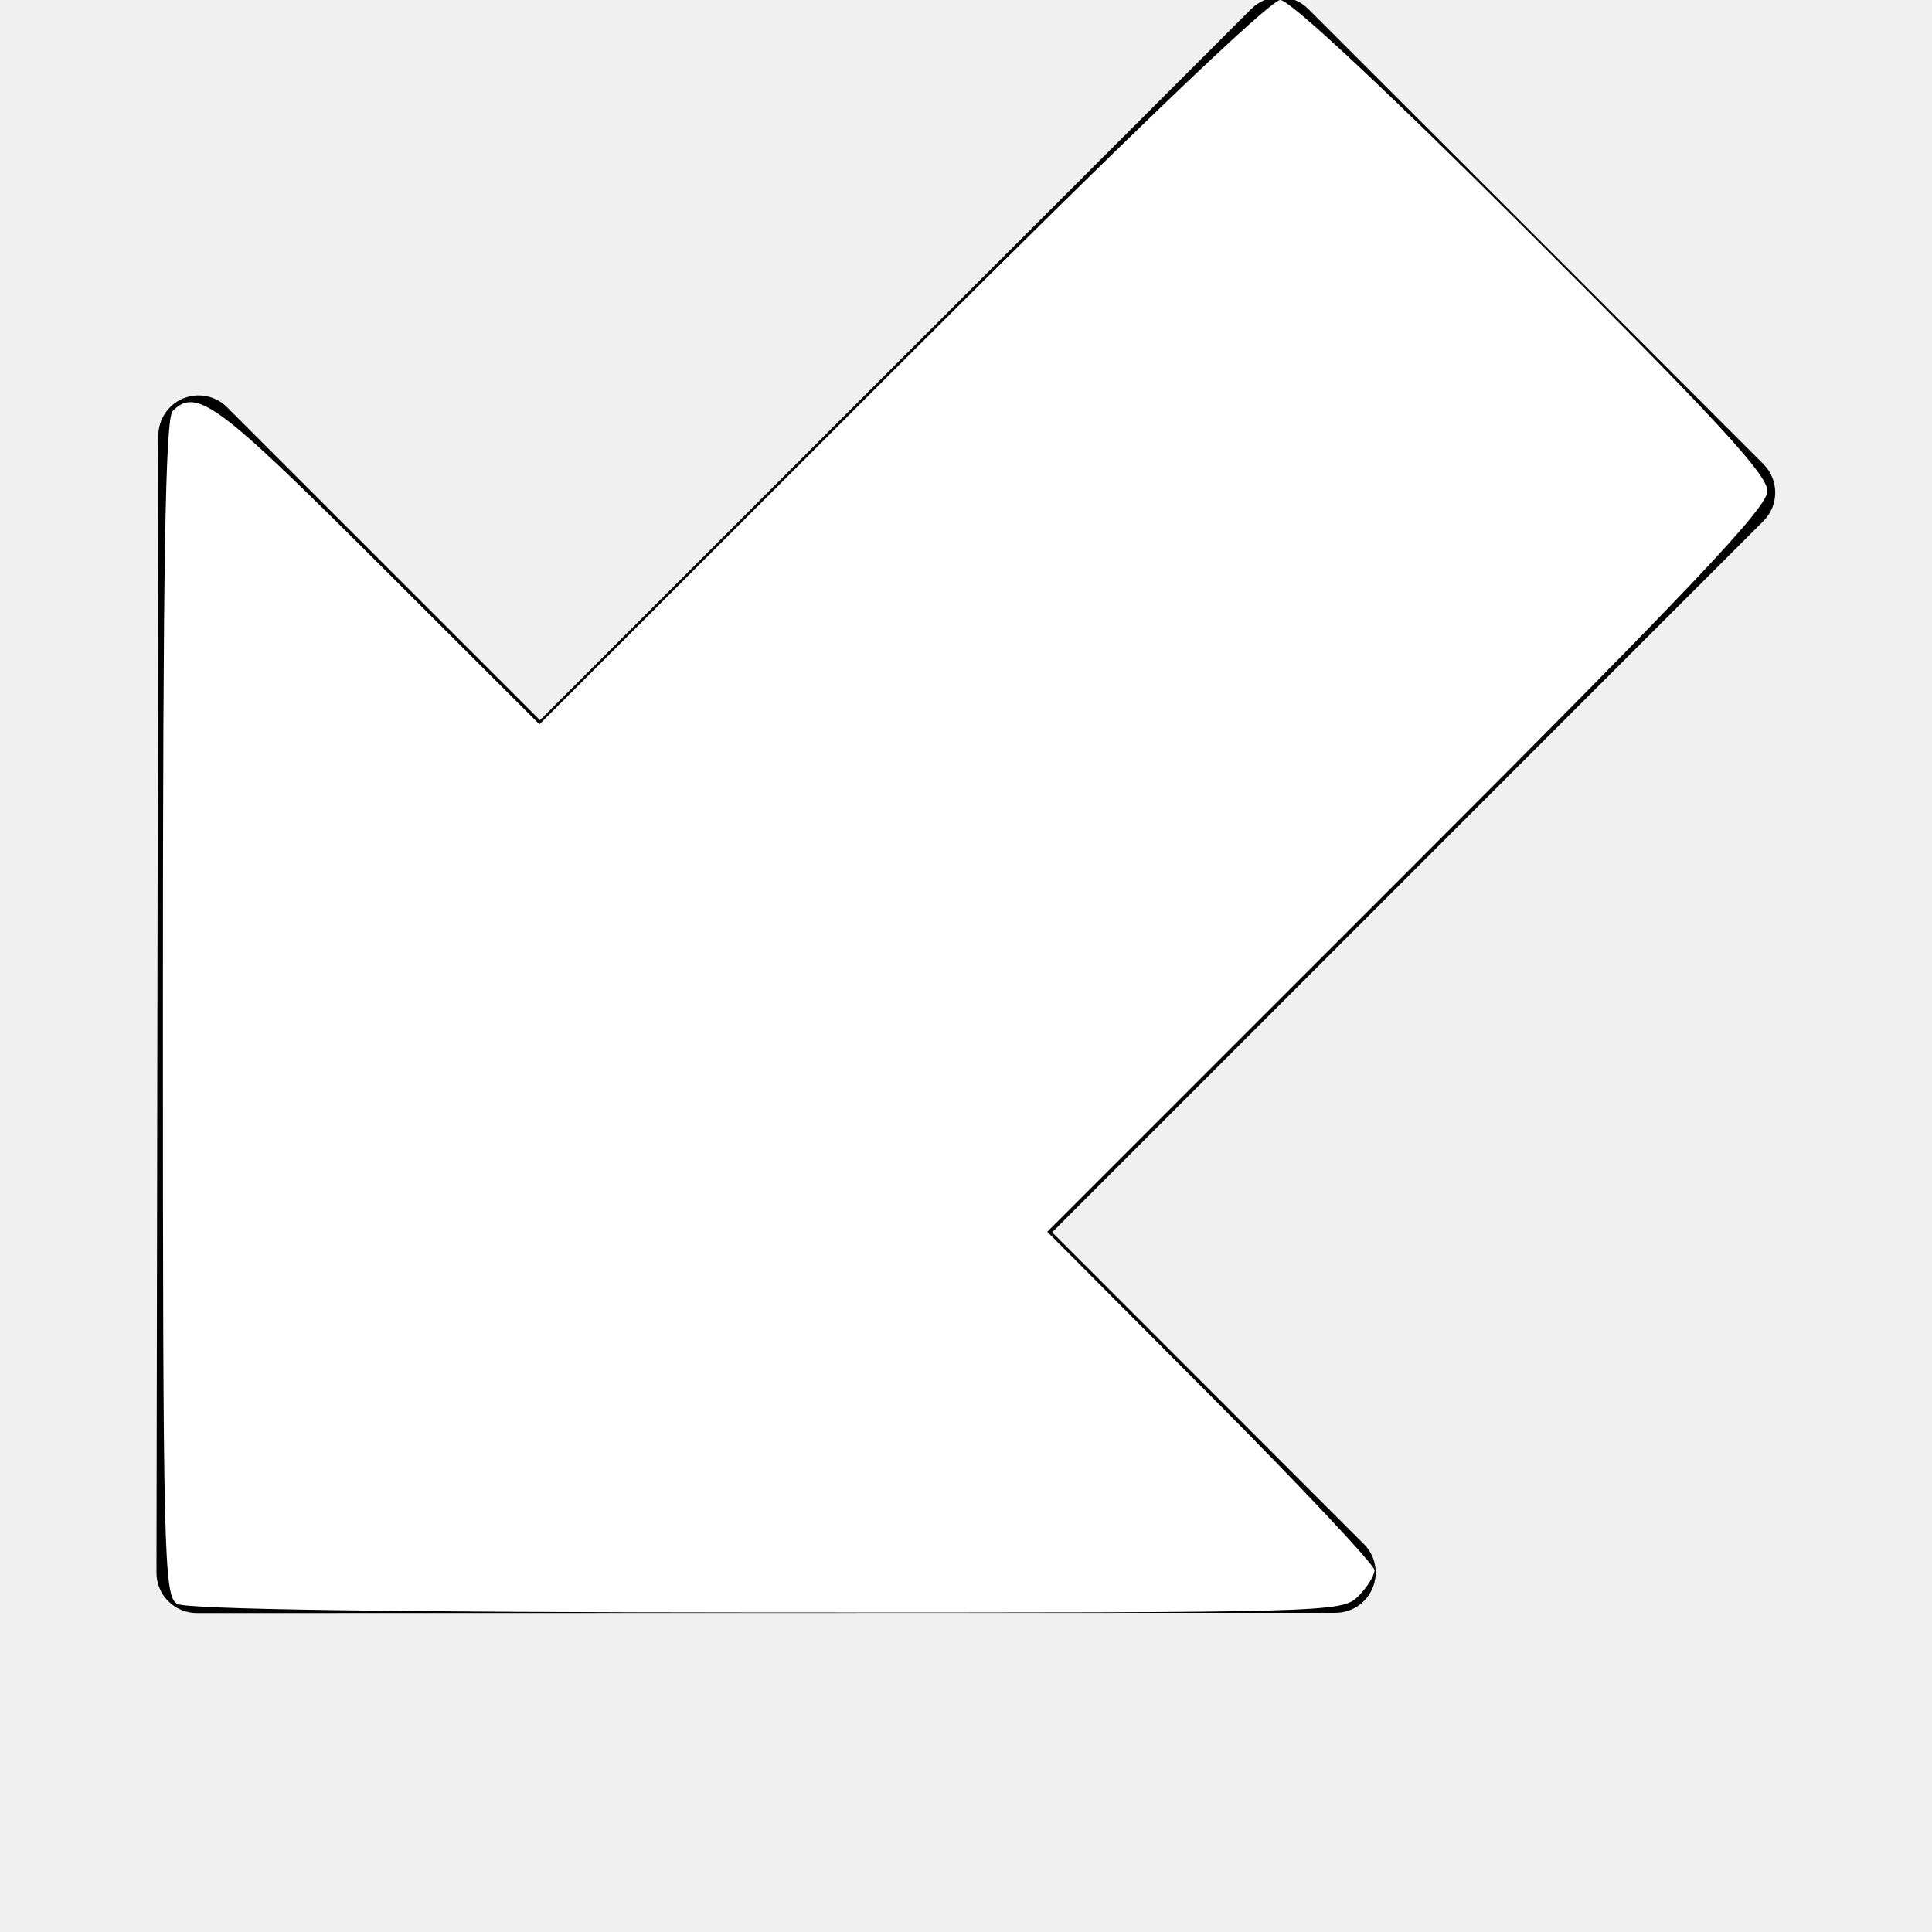
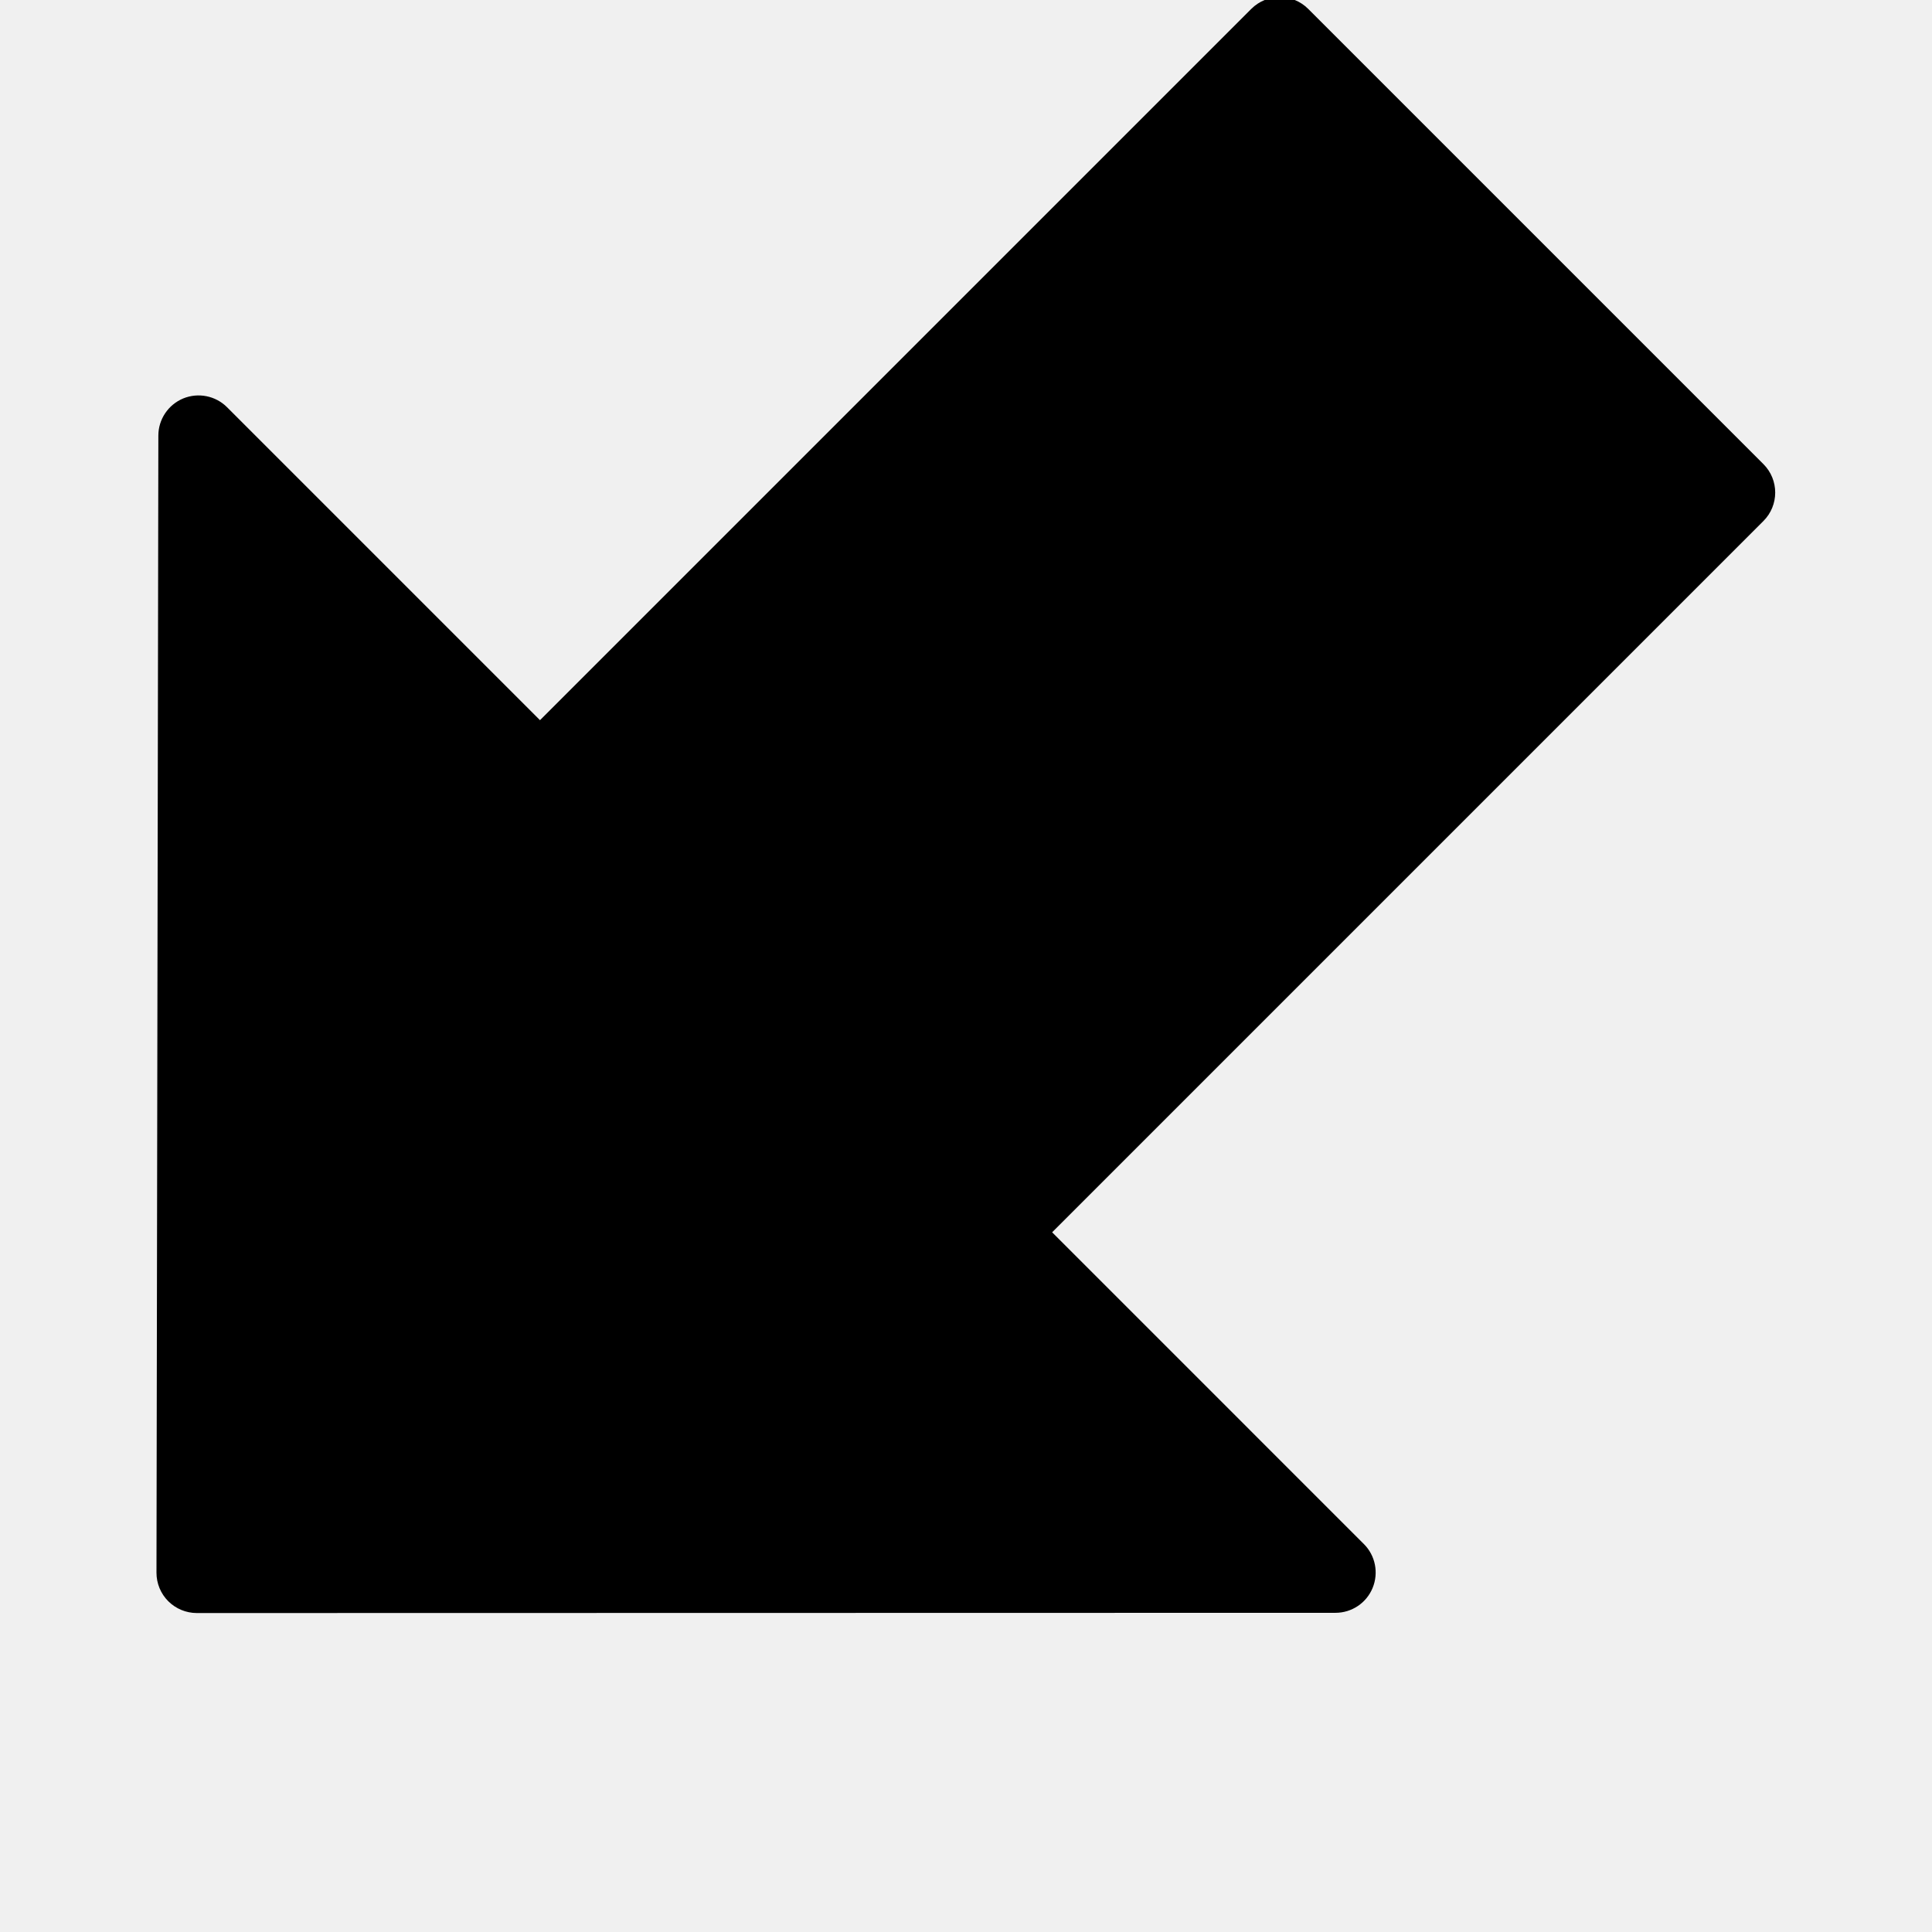
<svg xmlns="http://www.w3.org/2000/svg" version="1.1" id="Capa_1" x="0px" y="0px" viewBox="0 0 512.171 512.171" style="enable-background:new 0 0 512.171 512.171;" xml:space="preserve">
  <defs id="defs41" />
  <g id="g6" transform="rotate(45,256.043,213.4245)">
    <g id="g4">
      <path d="m 479.046,283.925 c -1.664,-3.989 -5.547,-6.592 -9.856,-6.592 H 352.305 V 10.667 C 352.305,4.779 347.526,0 341.638,0 H 170.971 c -5.888,0 -10.667,4.779 -10.667,10.667 V 277.334 H 42.971 c -4.309,0 -8.192,2.603 -9.856,6.571 -1.643,3.989 -0.747,8.576 2.304,11.627 l 212.8,213.504 c 2.005,2.005 4.715,3.136 7.552,3.136 2.837,0 5.547,-1.131 7.552,-3.115 L 476.742,295.553 c 3.051,-3.052 3.968,-7.638 2.304,-11.628 z" id="path2" />
    </g>
  </g>
  <g id="g8">
</g>
  <g id="g10">
</g>
  <g id="g12">
</g>
  <g id="g14">
</g>
  <g id="g16">
</g>
  <g id="g18">
</g>
  <g id="g20">
</g>
  <g id="g22">
</g>
  <g id="g24">
</g>
  <g id="g26">
</g>
  <g id="g28">
</g>
  <g id="g30">
</g>
  <g id="g32">
</g>
  <g id="g34">
</g>
  <g id="g36">
</g>
-   <path style="fill:#ffffff;fill-opacity:1;stroke:#000000;stroke-width:0;stroke-miterlimit:4;stroke-dasharray:none;stroke-opacity:1" d="m 46.985,425.189 c -3.561,-2.074 -3.798,-11.917 -3.798,-157.926 0,-118.217 0.627,-156.341 2.604,-158.318 6.293,-6.293 12,-2.067 54.338,40.231 l 42.875,42.835 96.095,-96.005 C 299.499,35.663 336.754,-1.3993141e-6 339.392,-1.3993141e-6 c 2.602,0 27.942,23.693 66.677,62.344 48.933,48.826 62.48,63.533 62.48,67.829 0,4.337 -19.984,25.465 -95.46,100.927 l -95.46,95.442 43.375,43.564 c 23.856,23.96 43.375,44.73 43.375,46.156 0,1.426 -1.953,4.545 -4.34,6.932 -4.259,4.259 -7.189,4.339 -156.798,4.274 -99.51,-0.043 -153.777,-0.834 -156.256,-2.278 z" id="path8070" />
+   <path style="fill:#000000;fill-opacity:1;stroke:#000000;stroke-width:0;stroke-miterlimit:4;stroke-dasharray:none;stroke-opacity:1" d="m 46.985,425.189 c -3.561,-2.074 -3.798,-11.917 -3.798,-157.926 0,-118.217 0.627,-156.341 2.604,-158.318 6.293,-6.293 12,-2.067 54.338,40.231 l 42.875,42.835 96.095,-96.005 C 299.499,35.663 336.754,-1.3993141e-6 339.392,-1.3993141e-6 c 2.602,0 27.942,23.693 66.677,62.344 48.933,48.826 62.48,63.533 62.48,67.829 0,4.337 -19.984,25.465 -95.46,100.927 l -95.46,95.442 43.375,43.564 c 23.856,23.96 43.375,44.73 43.375,46.156 0,1.426 -1.953,4.545 -4.34,6.932 -4.259,4.259 -7.189,4.339 -156.798,4.274 -99.51,-0.043 -153.777,-0.834 -156.256,-2.278 z" id="path8070" />
</svg>
